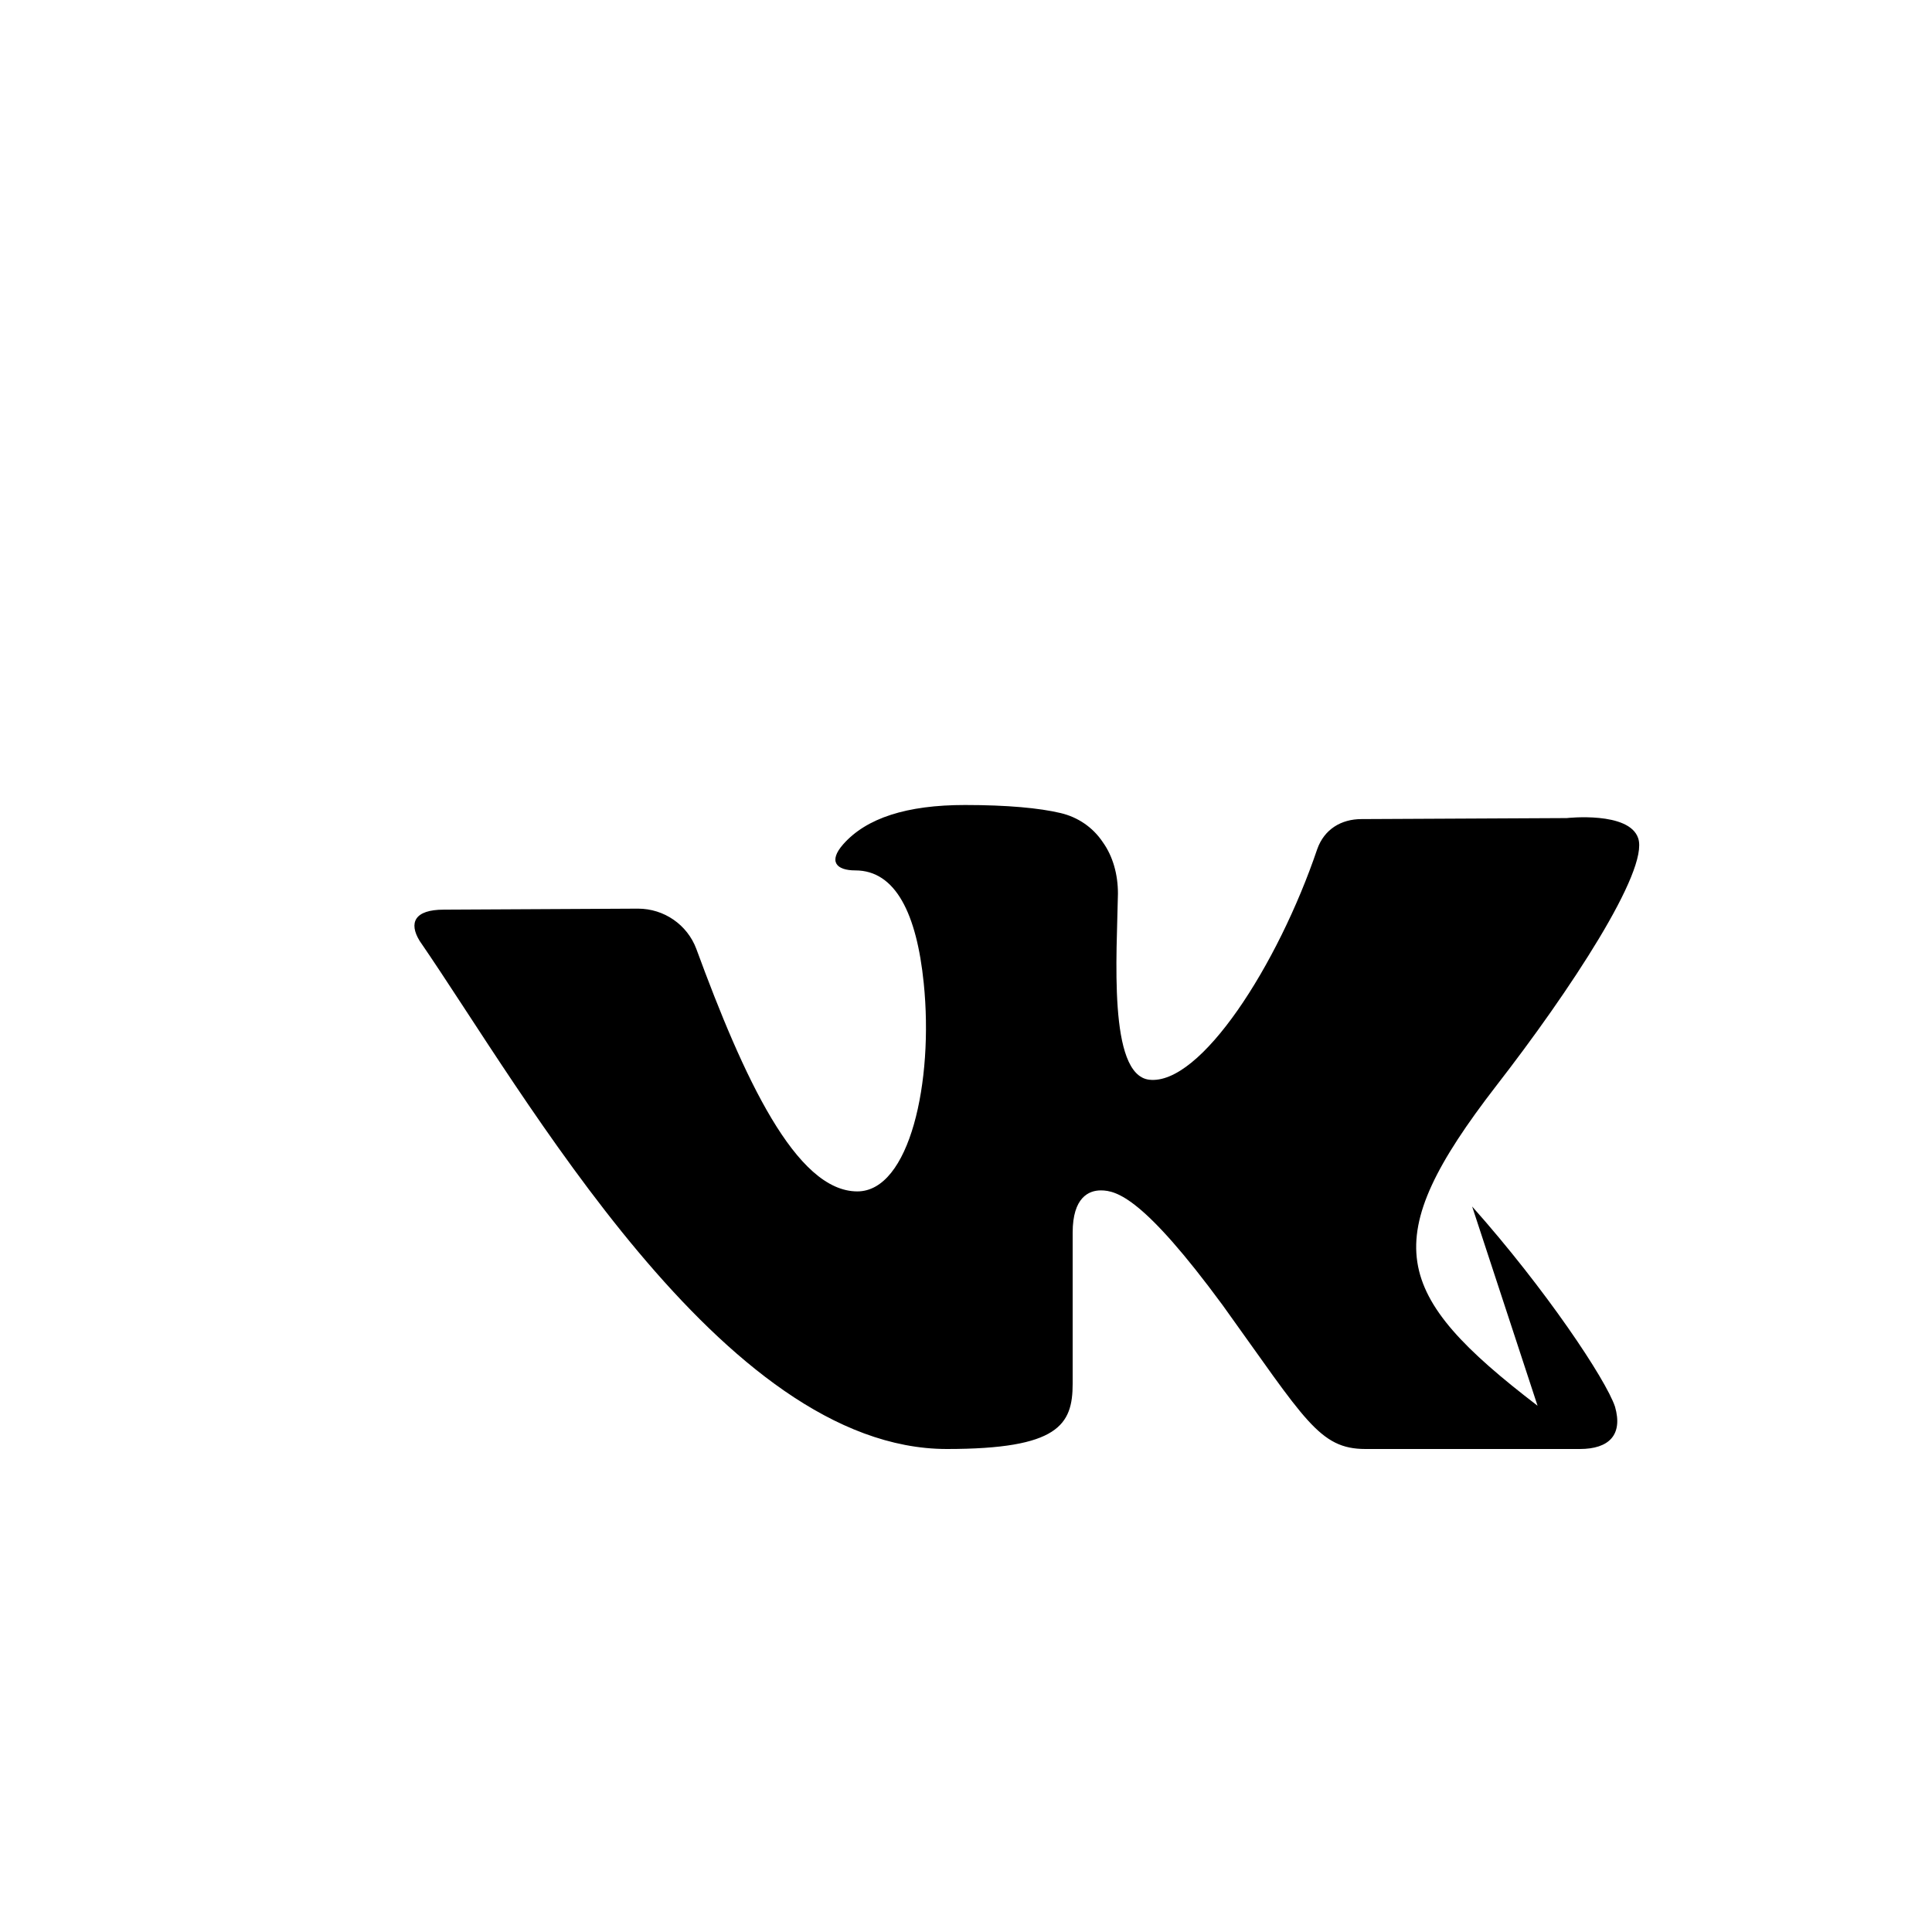
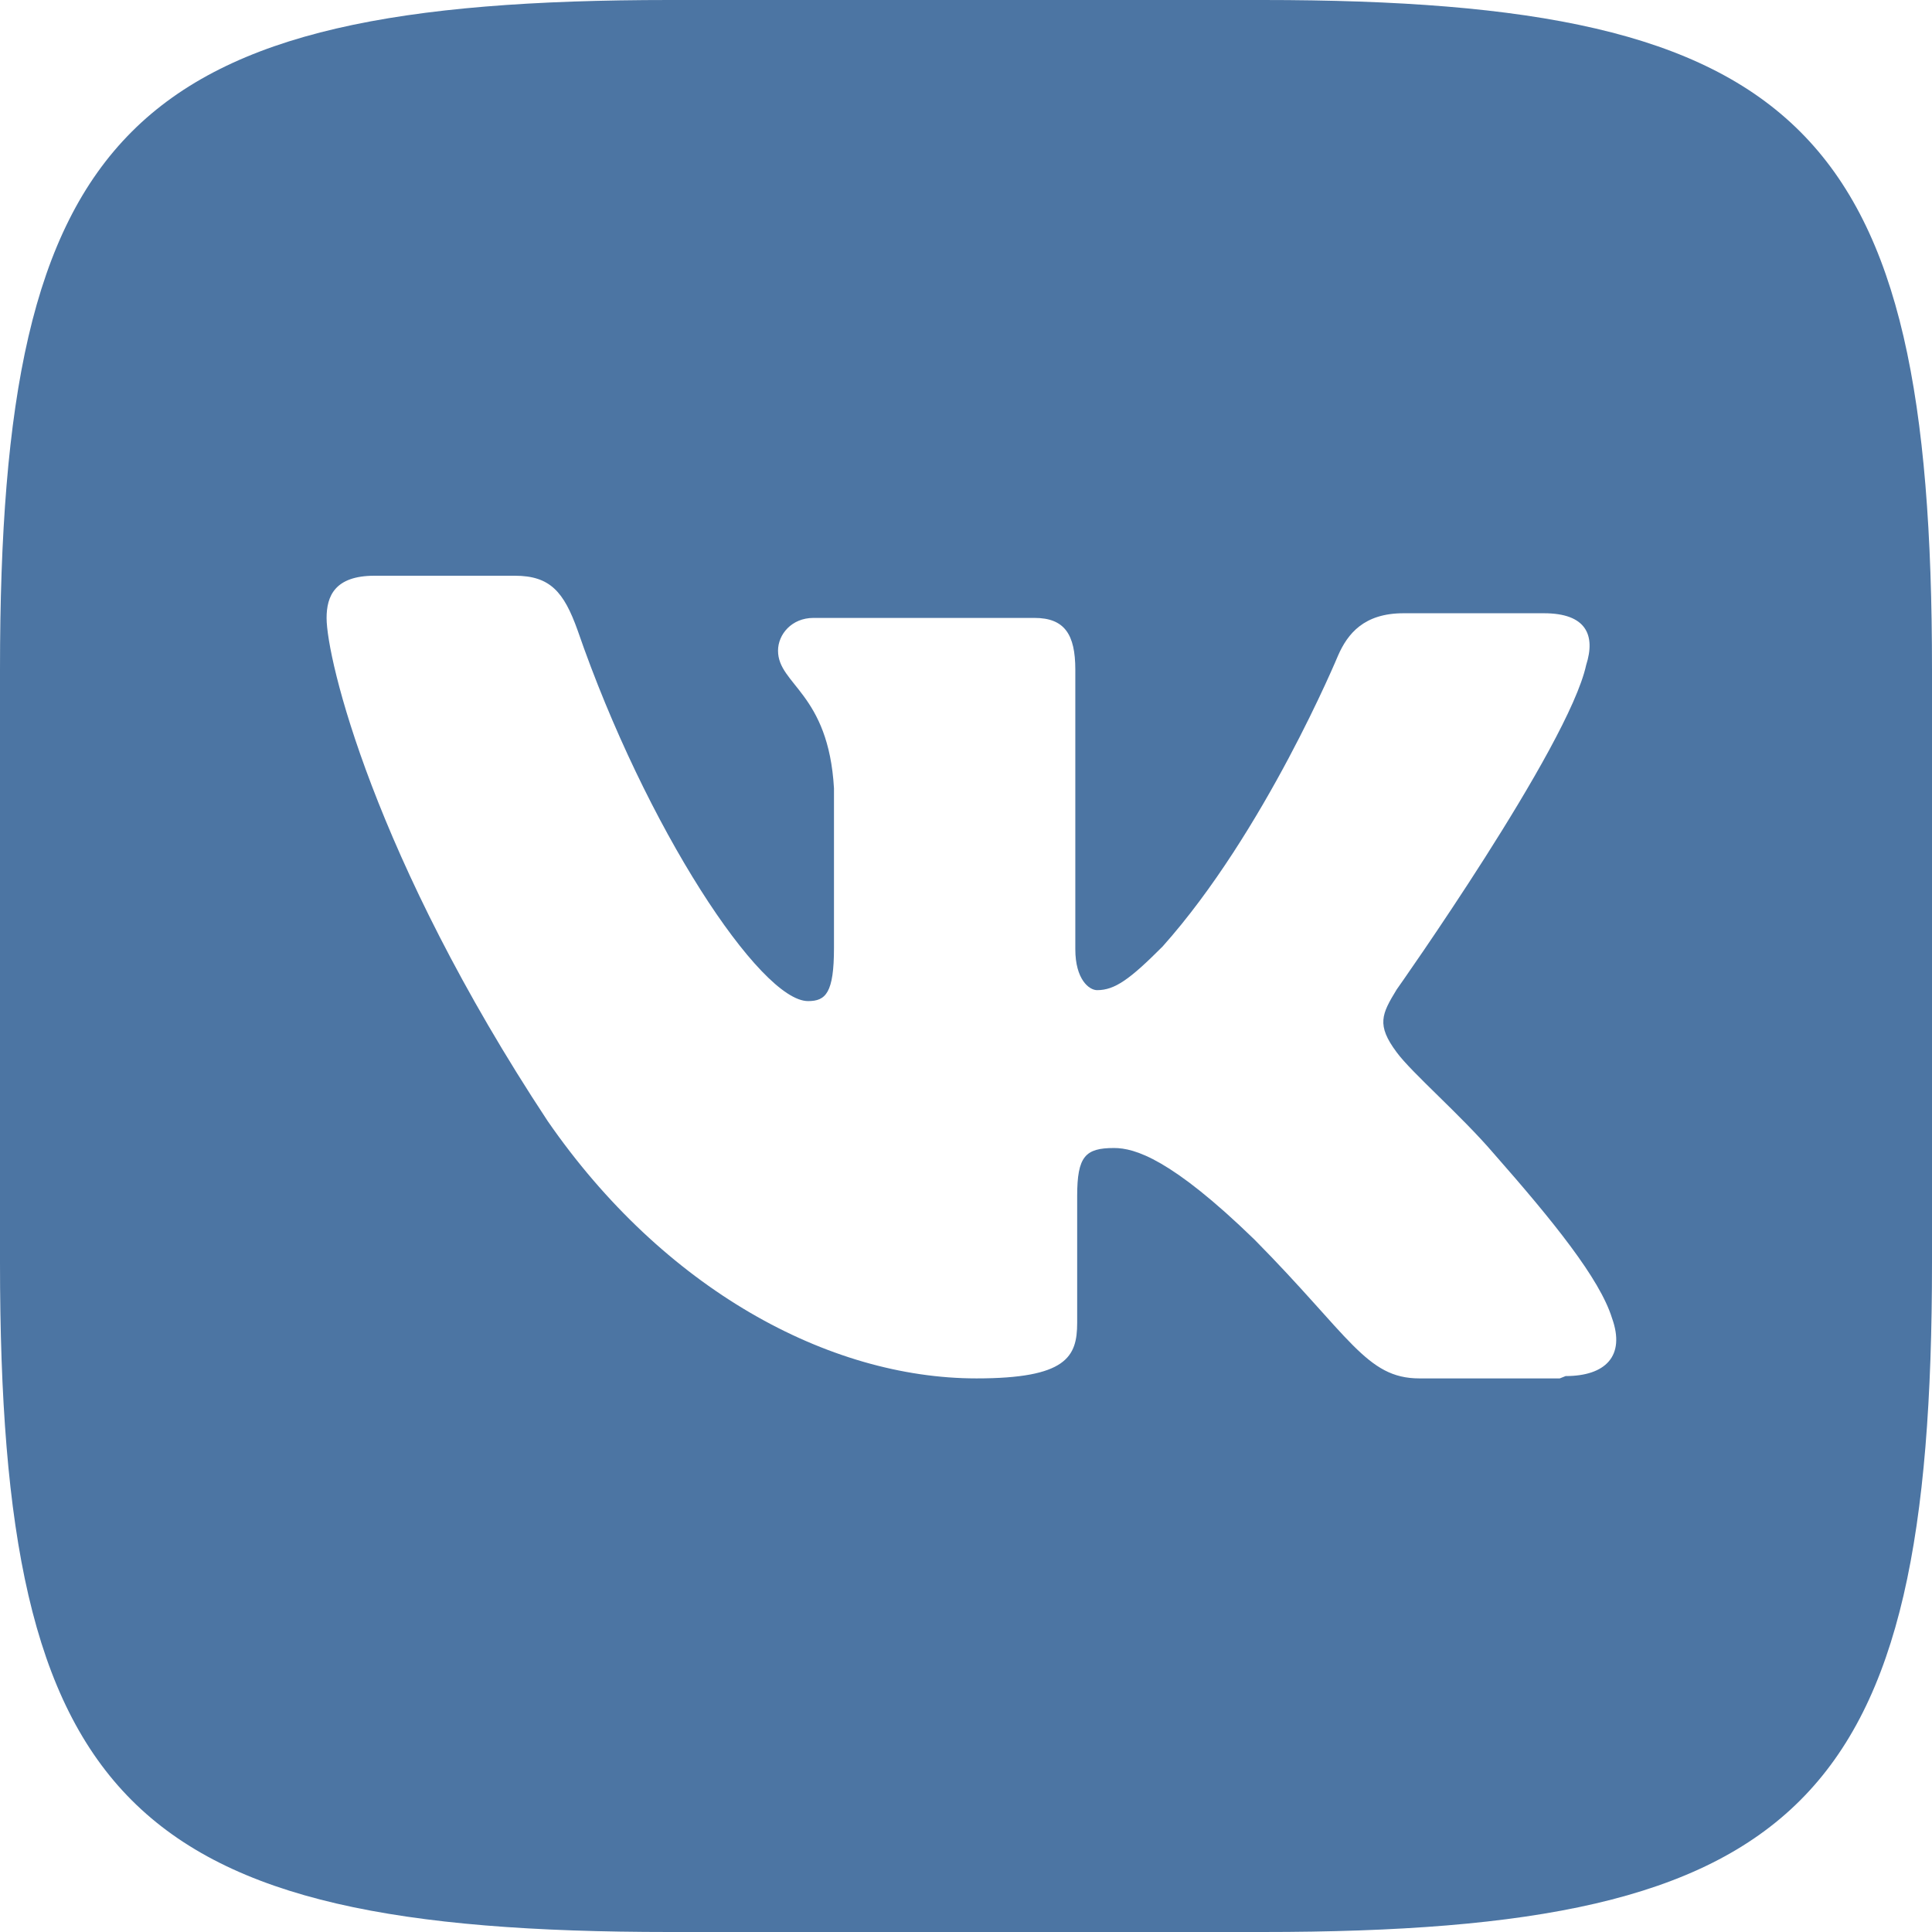
- <svg xmlns="http://www.w3.org/2000/svg" width="192" height="192" viewBox="0 0 192 192" fill="none">
-   <path fill-rule="evenodd" clip-rule="evenodd" d="M152.8 139.7c-14.5-11.1-16-16.4-4.1-31.8 7.3-9.4 15.2-21.4 14.1-24.6-.9-2.7-7.1-2-7.1-2l-20.4.1c-2 0-3.7 1-4.4 3-3.9 11.5-11.6 23.5-16.7 22.9-4.1-.5-3.2-12.5-3.1-18.5 0-1.9-.5-3.7-1.5-5.1-1-1.5-2.5-2.5-4.2-2.9-2.1-.5-5.3-.8-9.5-.8-5.8 0-9.8 1.3-12.1 3.9-1.5 1.7-.7 2.6 1.2 2.6 4 0 6.1 4.3 6.8 11.2 1 9.8-1.4 20.7-6.6 20.7-6.1 0-11.3-11.3-16-24.1-.9-2.4-3.2-4-5.8-4l-19.3.1c-2.9 0-3.5 1.3-2.4 3.1C52.1 108.6 71.8 144 94.1 144c11.1 0 12.5-2.4 12.5-6.5v-15c0-3.5 1.6-4.2 2.8-4.2 1.6 0 4.3.8 12.1 11.4 8.2 11.4 9.6 14.3 14.2 14.3h21.3c2.9 0 4.3-1.4 3.5-4.2-.9-2.7-6.9-11.7-14.2-19.9z" fill="currentColor" />
+ <svg xmlns="http://www.w3.org/2000/svg" viewBox="0 0 24 24">
+   <path d="M15.684 0H8.316C1.592 0 0 1.592 0 8.316v7.368C0 22.408 1.592 24 8.316 24h7.368C22.408 24 24 22.408 24 15.684V8.316C24 1.592 22.408 0 15.684 0zm3.692 17.123h-1.744c-.66 0-.862-.525-2.049-1.725-1.033-1.003-1.487-1.137-1.744-1.137-.356 0-.458.102-.458.597v1.575c0 .424-.135.69-1.251.69-1.843 0-3.889-1.117-5.326-3.196-2.167-3.284-2.747-5.748-2.747-6.25 0-.271.102-.525.595-.525h1.744c.44 0 .609.203.779.677.847 2.454 2.27 4.607 2.863 4.607.22 0 .322-.102.322-.661V9.793c-.068-1.186-.695-1.287-.695-1.71 0-.203.17-.407.44-.407h2.745c.373 0 .508.203.508.643v3.473c0 .373.17.508.271.508.22 0 .407-.135.813-.542 1.27-1.422 2.18-3.615 2.18-3.615.119-.271.322-.525.813-.525h1.744c.525 0 .644.271.525.643-.22 1.015-2.354 4.031-2.354 4.031-.186.305-.254.44 0 .78.186.254.796.779 1.202 1.253.745.847 1.32 1.558 1.473 2.049.17.474-.085.72-.576.72z" fill="#4C75A3" />
</svg>
